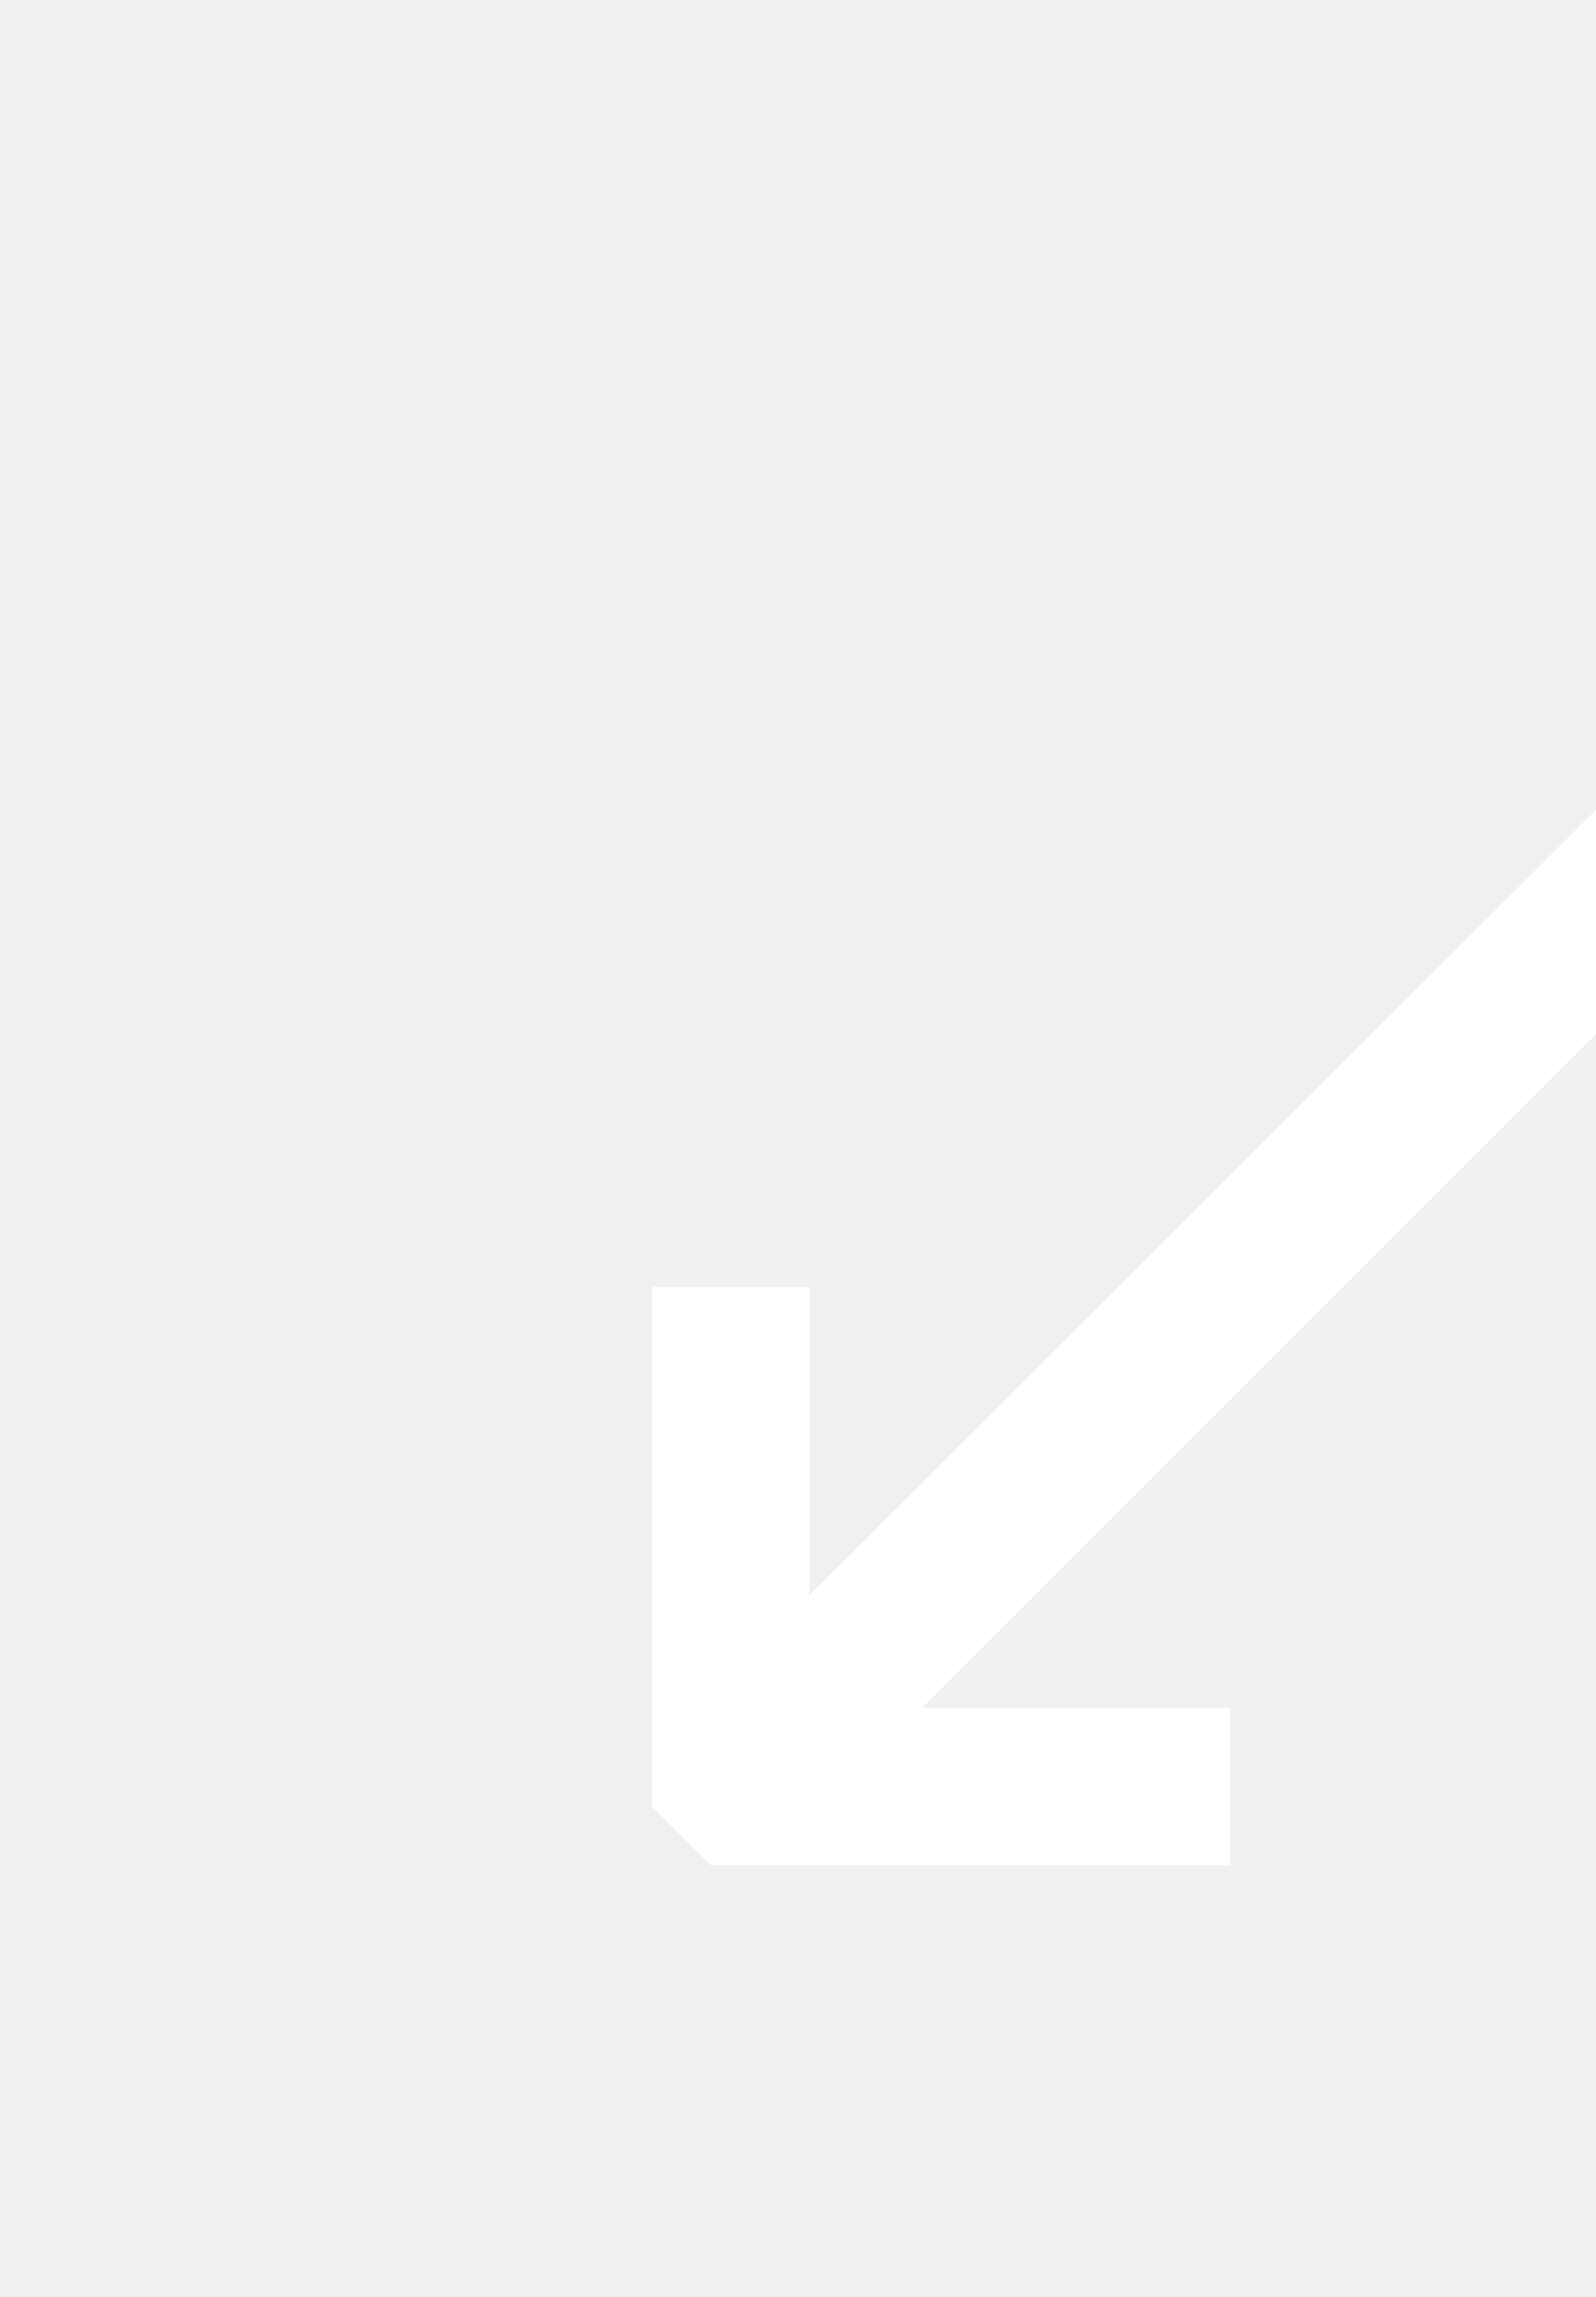
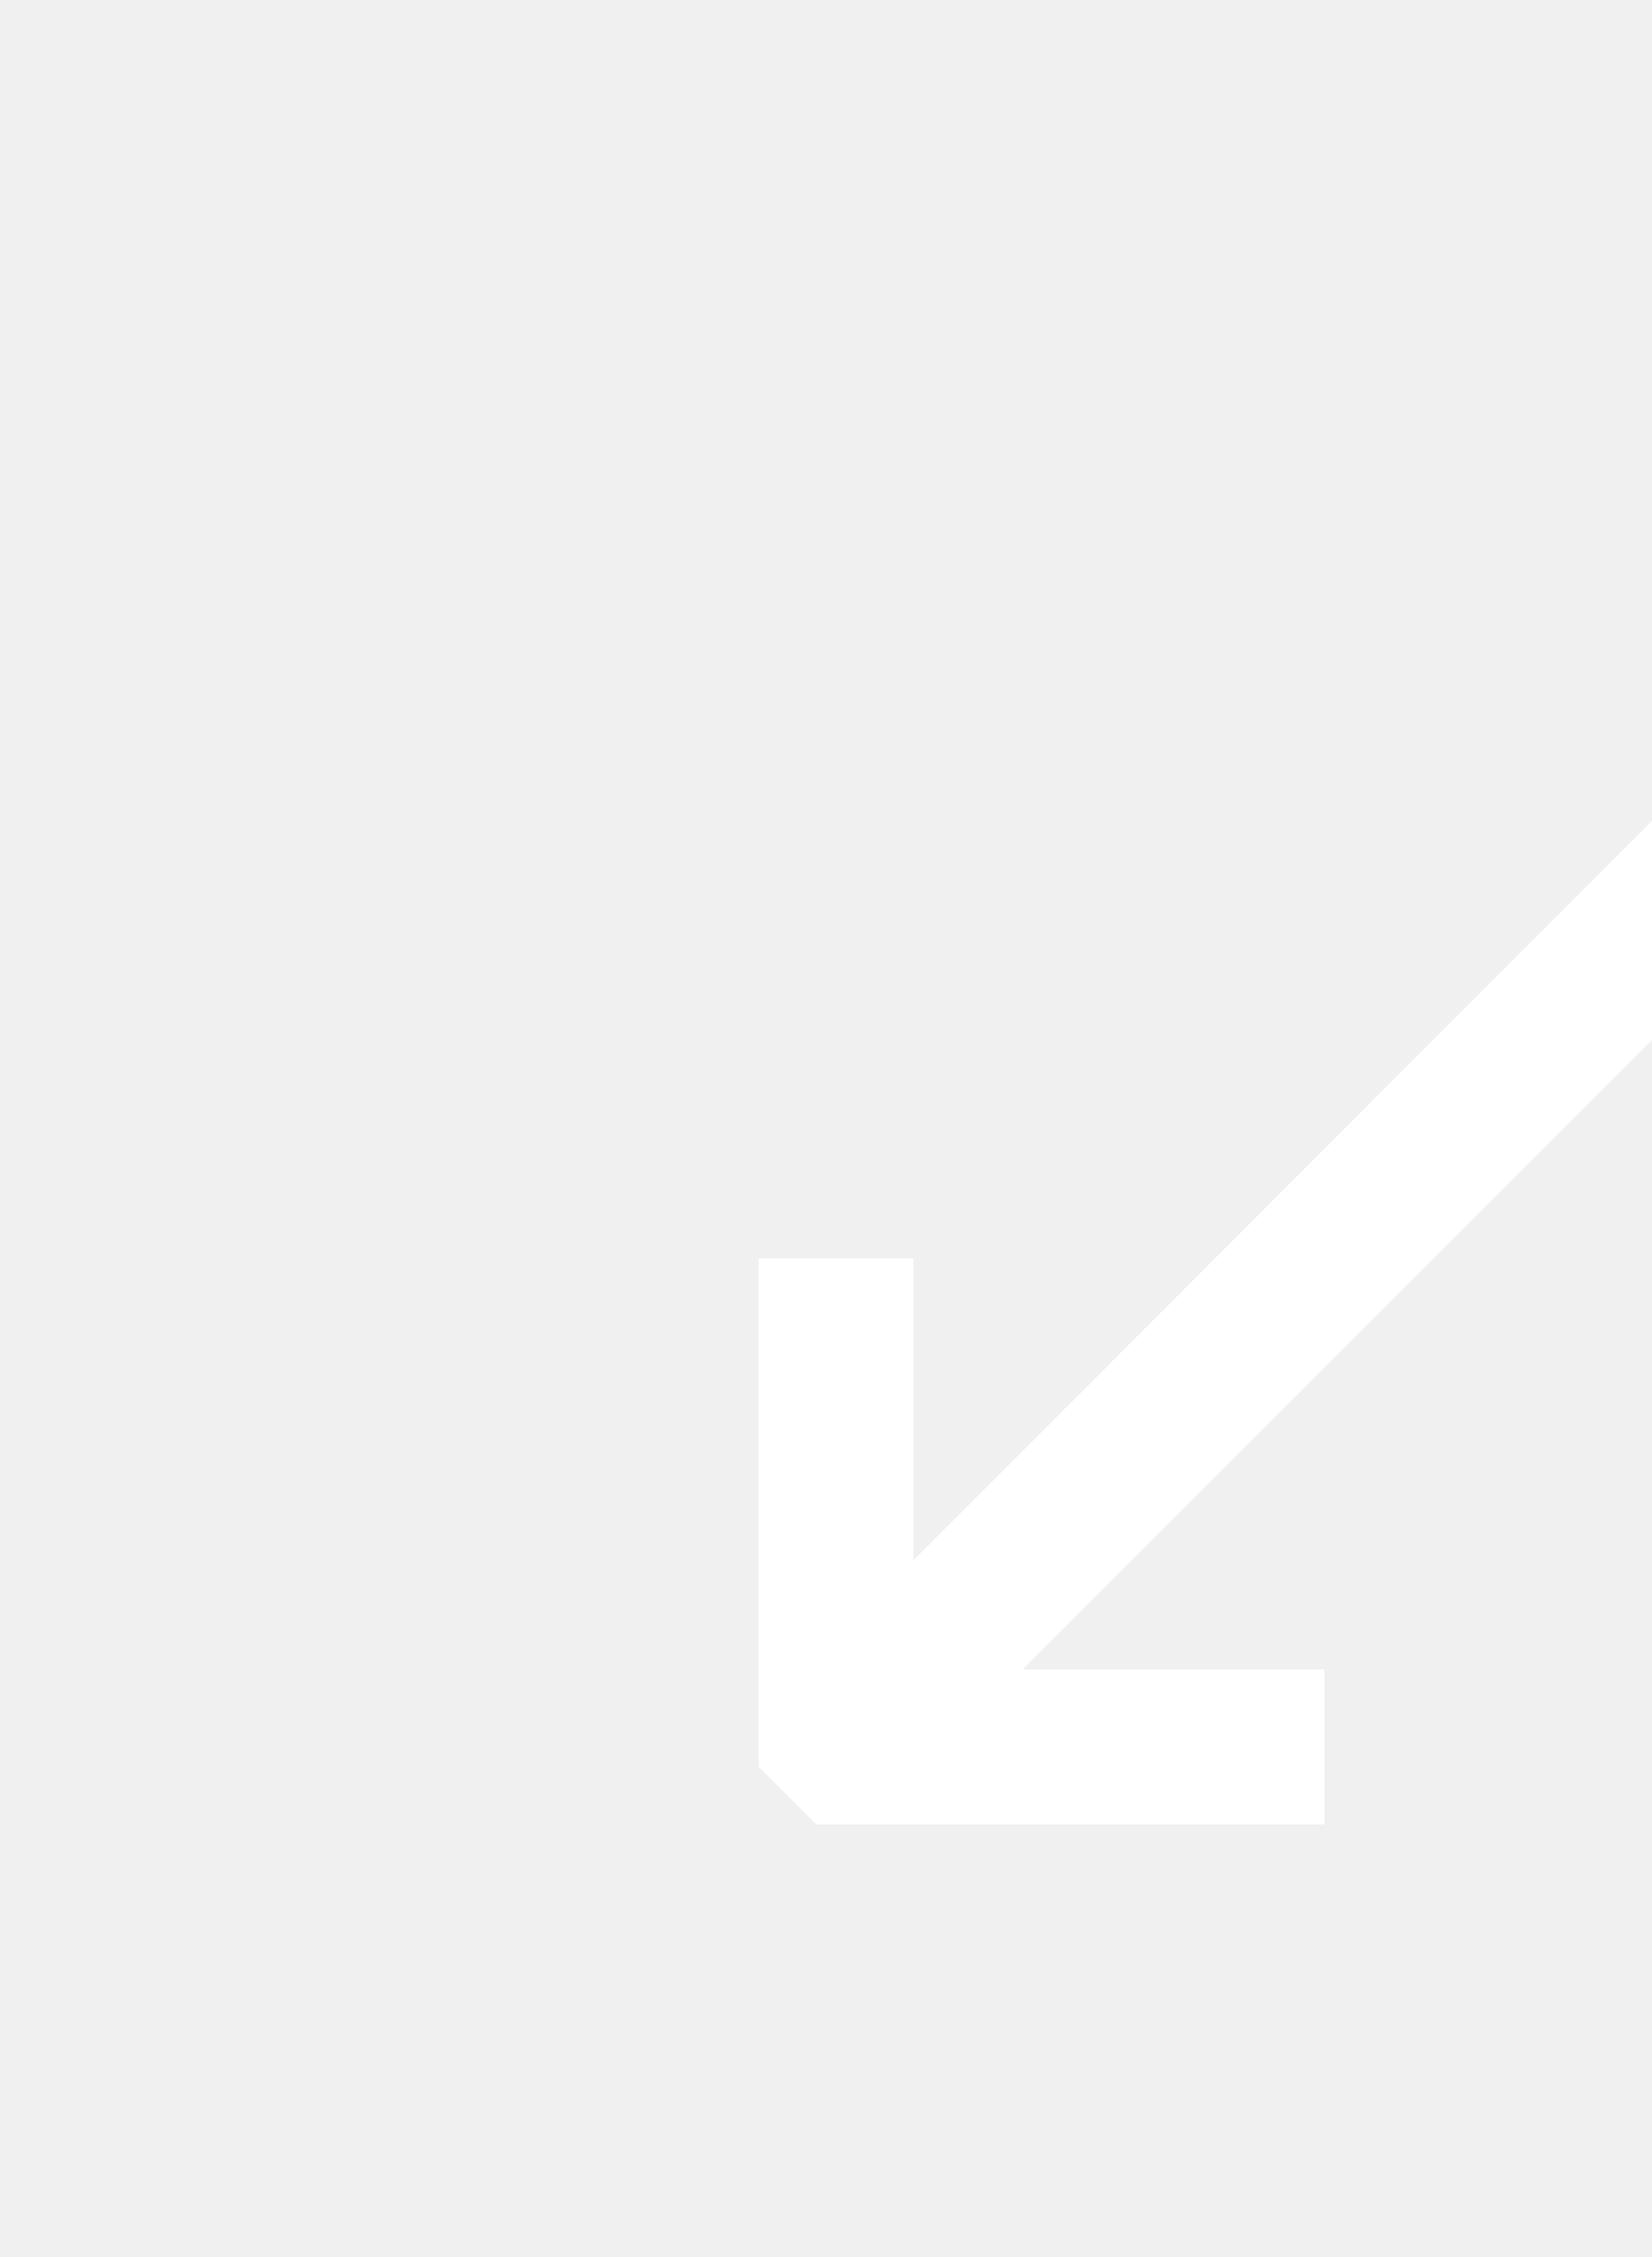
- <svg xmlns="http://www.w3.org/2000/svg" id="Side_Menu_Arrow_Mobile" data-name="Side Menu Arrow Mobile" width="25" height="36" viewBox="0 0 25 36">
-   <text id="_" data-name="↙" fill="#fff" font-size="30" font-family="Mediodia-Regular, Mediodia">
-     <tspan x="6" y="30">↙</tspan>
+ <svg xmlns="http://www.w3.org/2000/svg" id="Side_Menu_Arrow_Mobile" data-name="Side Menu Arrow Mobile" width="30" height="41" viewBox="0 0 30 41">
+   <text id="_" data-name="↙" fill="#fff" font-size="34" font-family="Mediodia-Regular, Mediodia">
+     <tspan x="9" y="34">↙</tspan>
  </text>
</svg>
